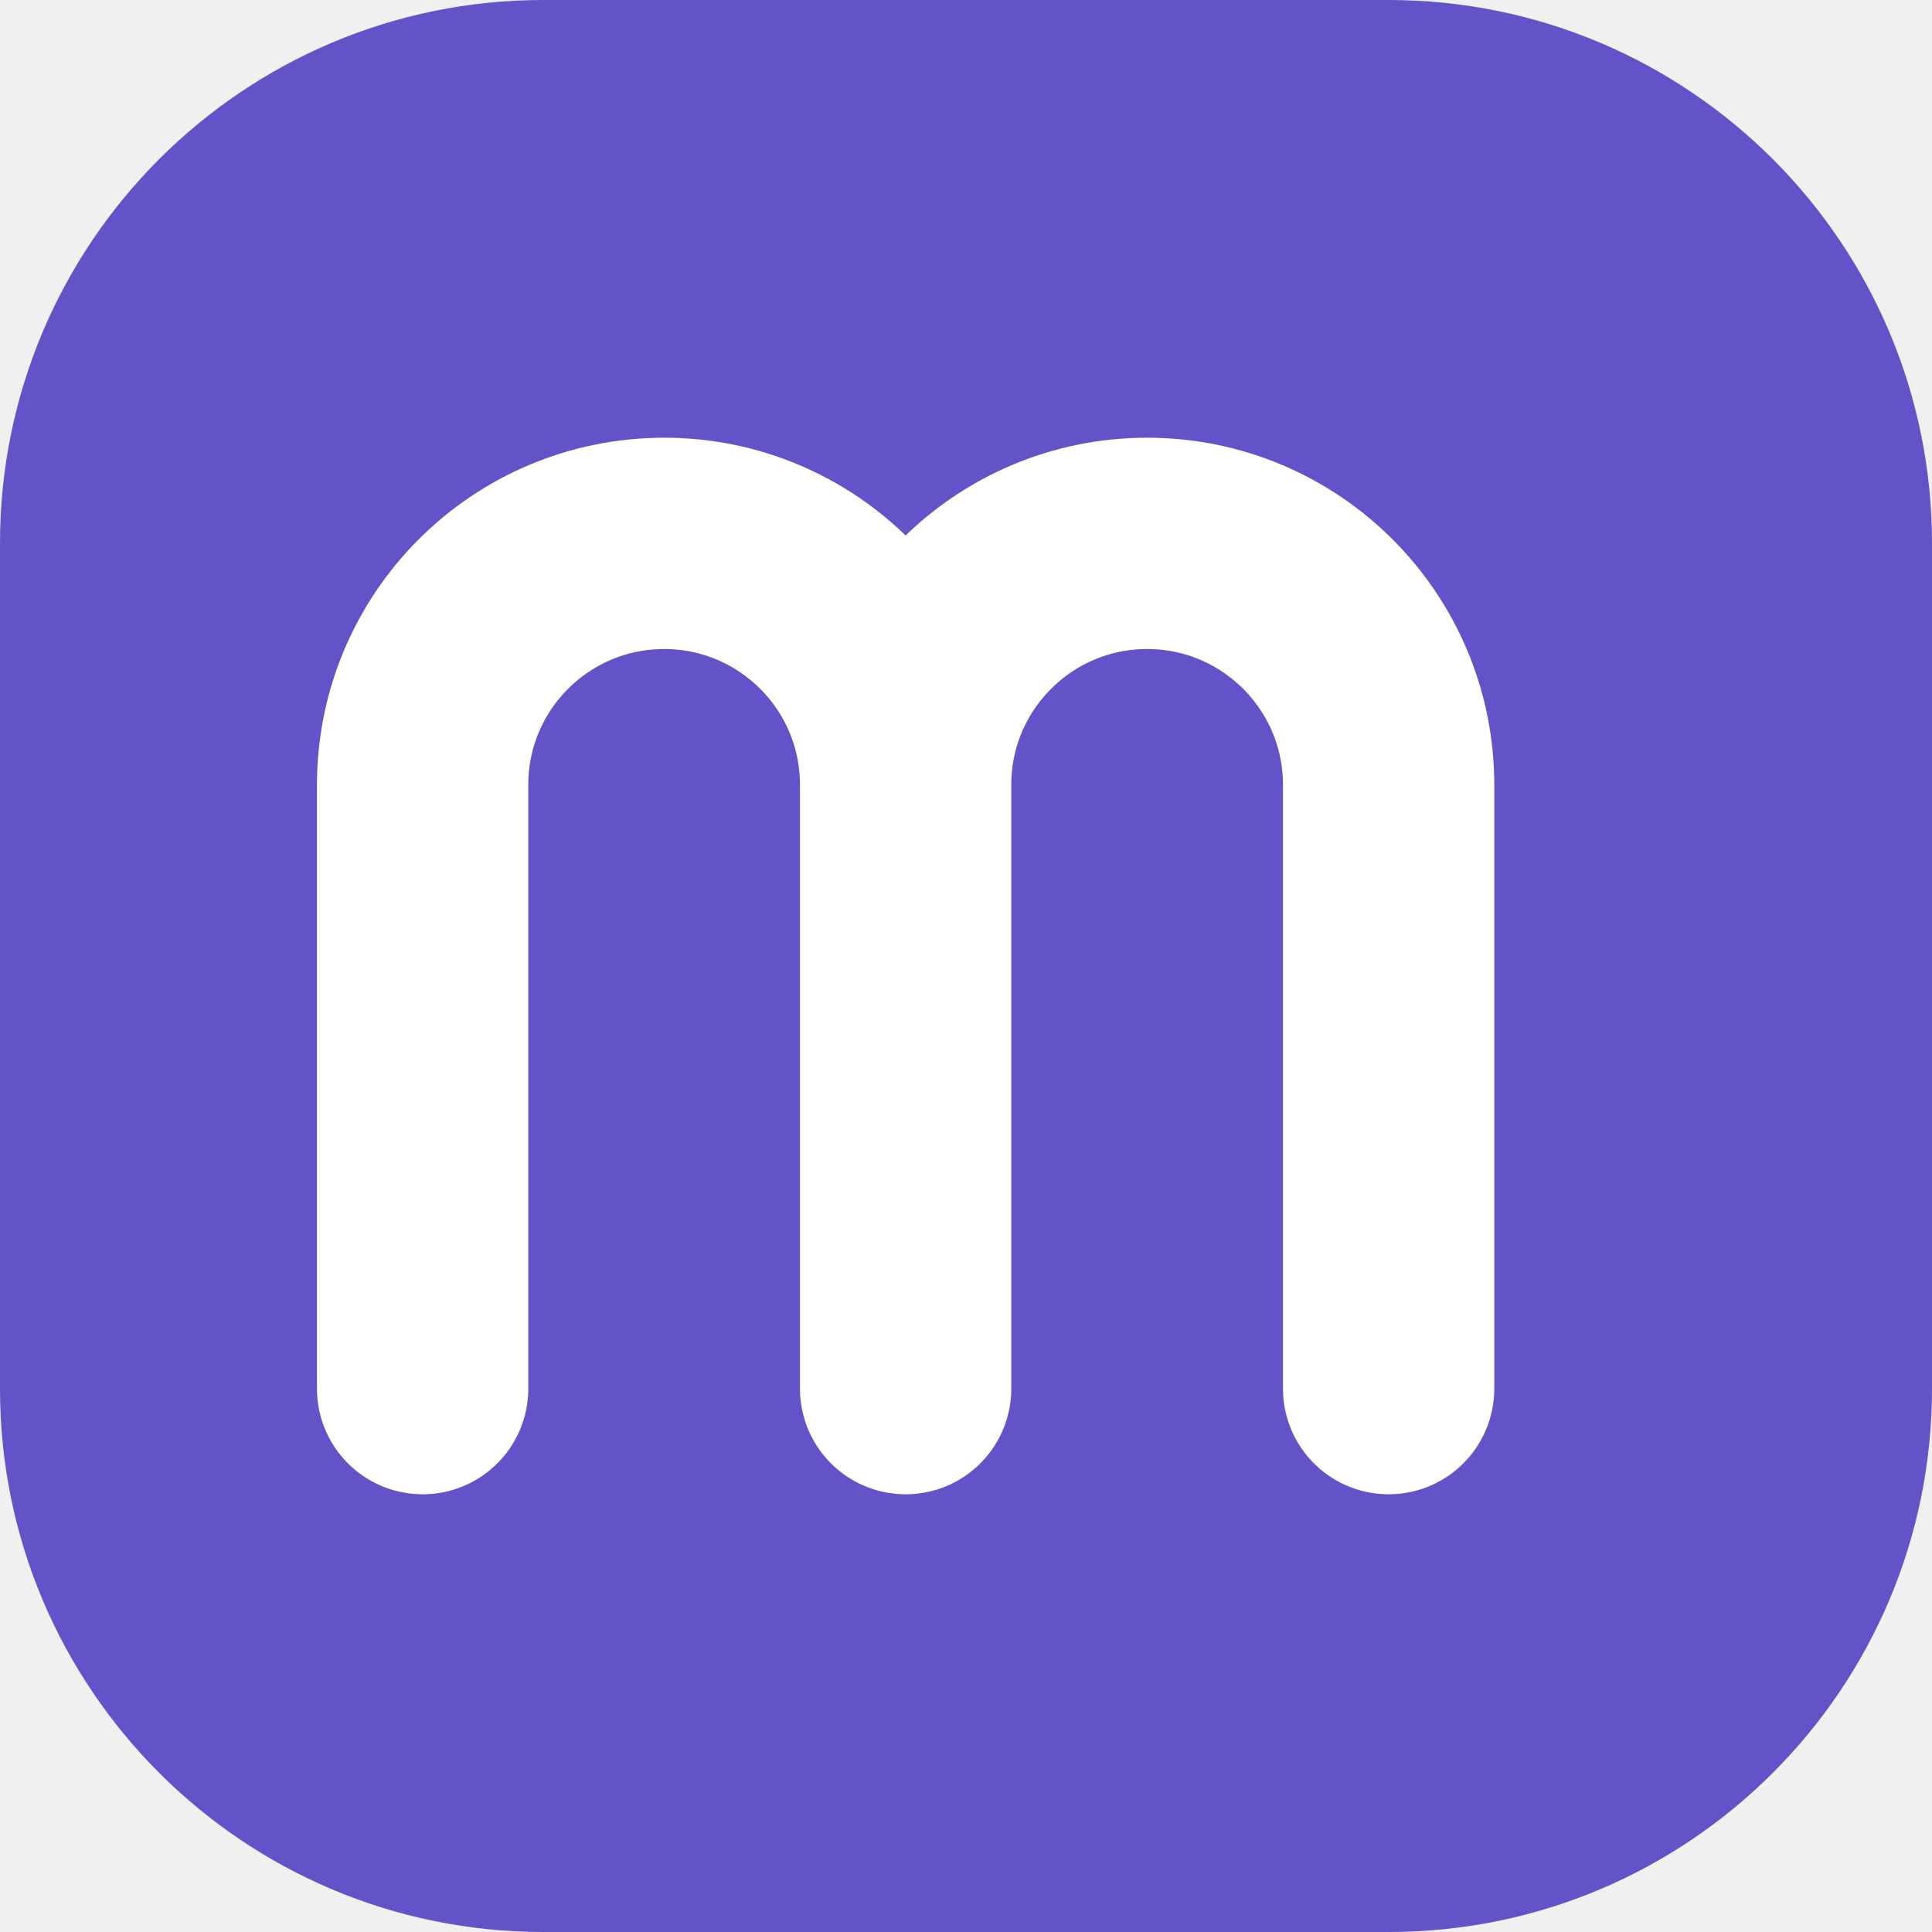
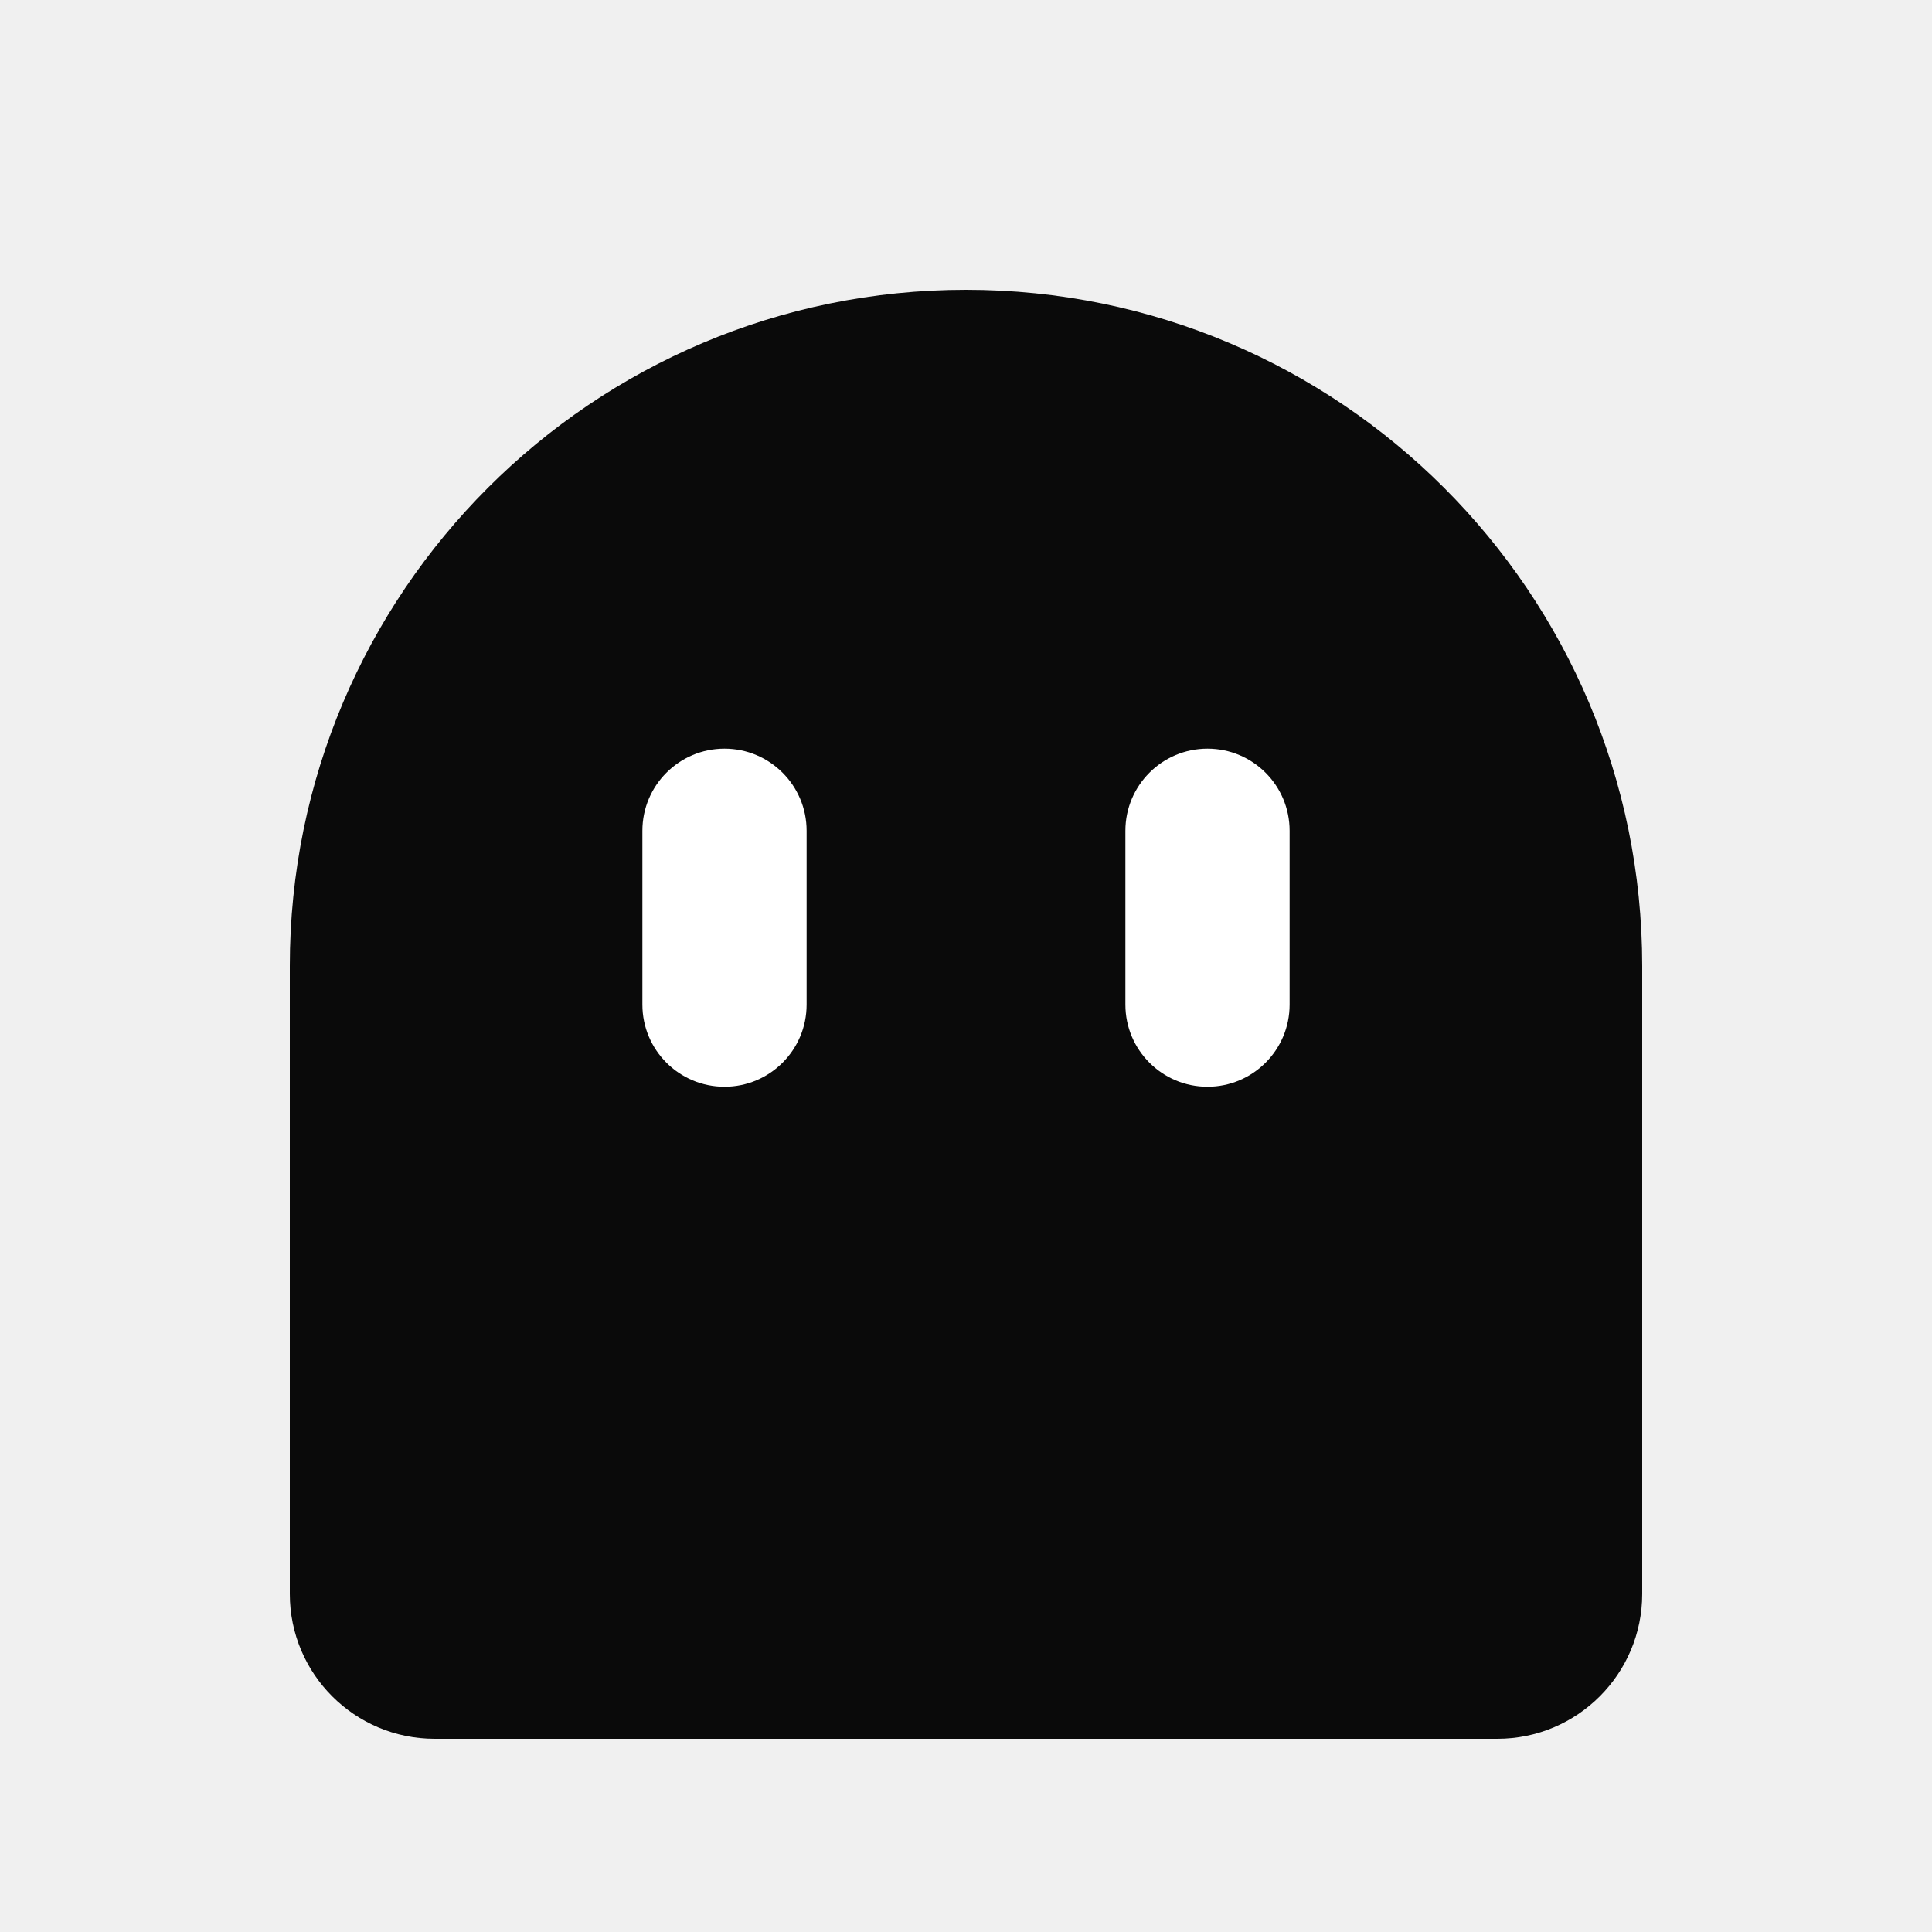
- <svg xmlns="http://www.w3.org/2000/svg" viewBox="0 0 32 32">
-   <rect width="32" height="32" rx="9" fill="#6254c8" />
-   <path d="M7 23V13a4 4 0 0 1 8 0v10m0-10a4 4 0 0 1 8 0v10" fill="none" stroke="#ffffff" stroke-width="3.5" stroke-linecap="round" />
+ <svg xmlns="http://www.w3.org/2000/svg" viewBox="0 0 40 40">
+   <style>.s{fill:#0a0a0a}.e{fill:#fff}@media (prefers-color-scheme:dark){.s{fill:#ededed}.e{fill:#141414}}</style>
+   <path class="s" d="M6 33V20a14 14 0 0 1 28 0v13a3 3 0 0 1-3 3H9a3 3 0 0 1-3-3Z" />
+   <rect class="e" x="13.3" y="15.5" width="3.4" height="7" rx="1.7" />
+   <rect class="e" x="23.3" y="15.5" width="3.4" height="7" rx="1.7" />
</svg>
